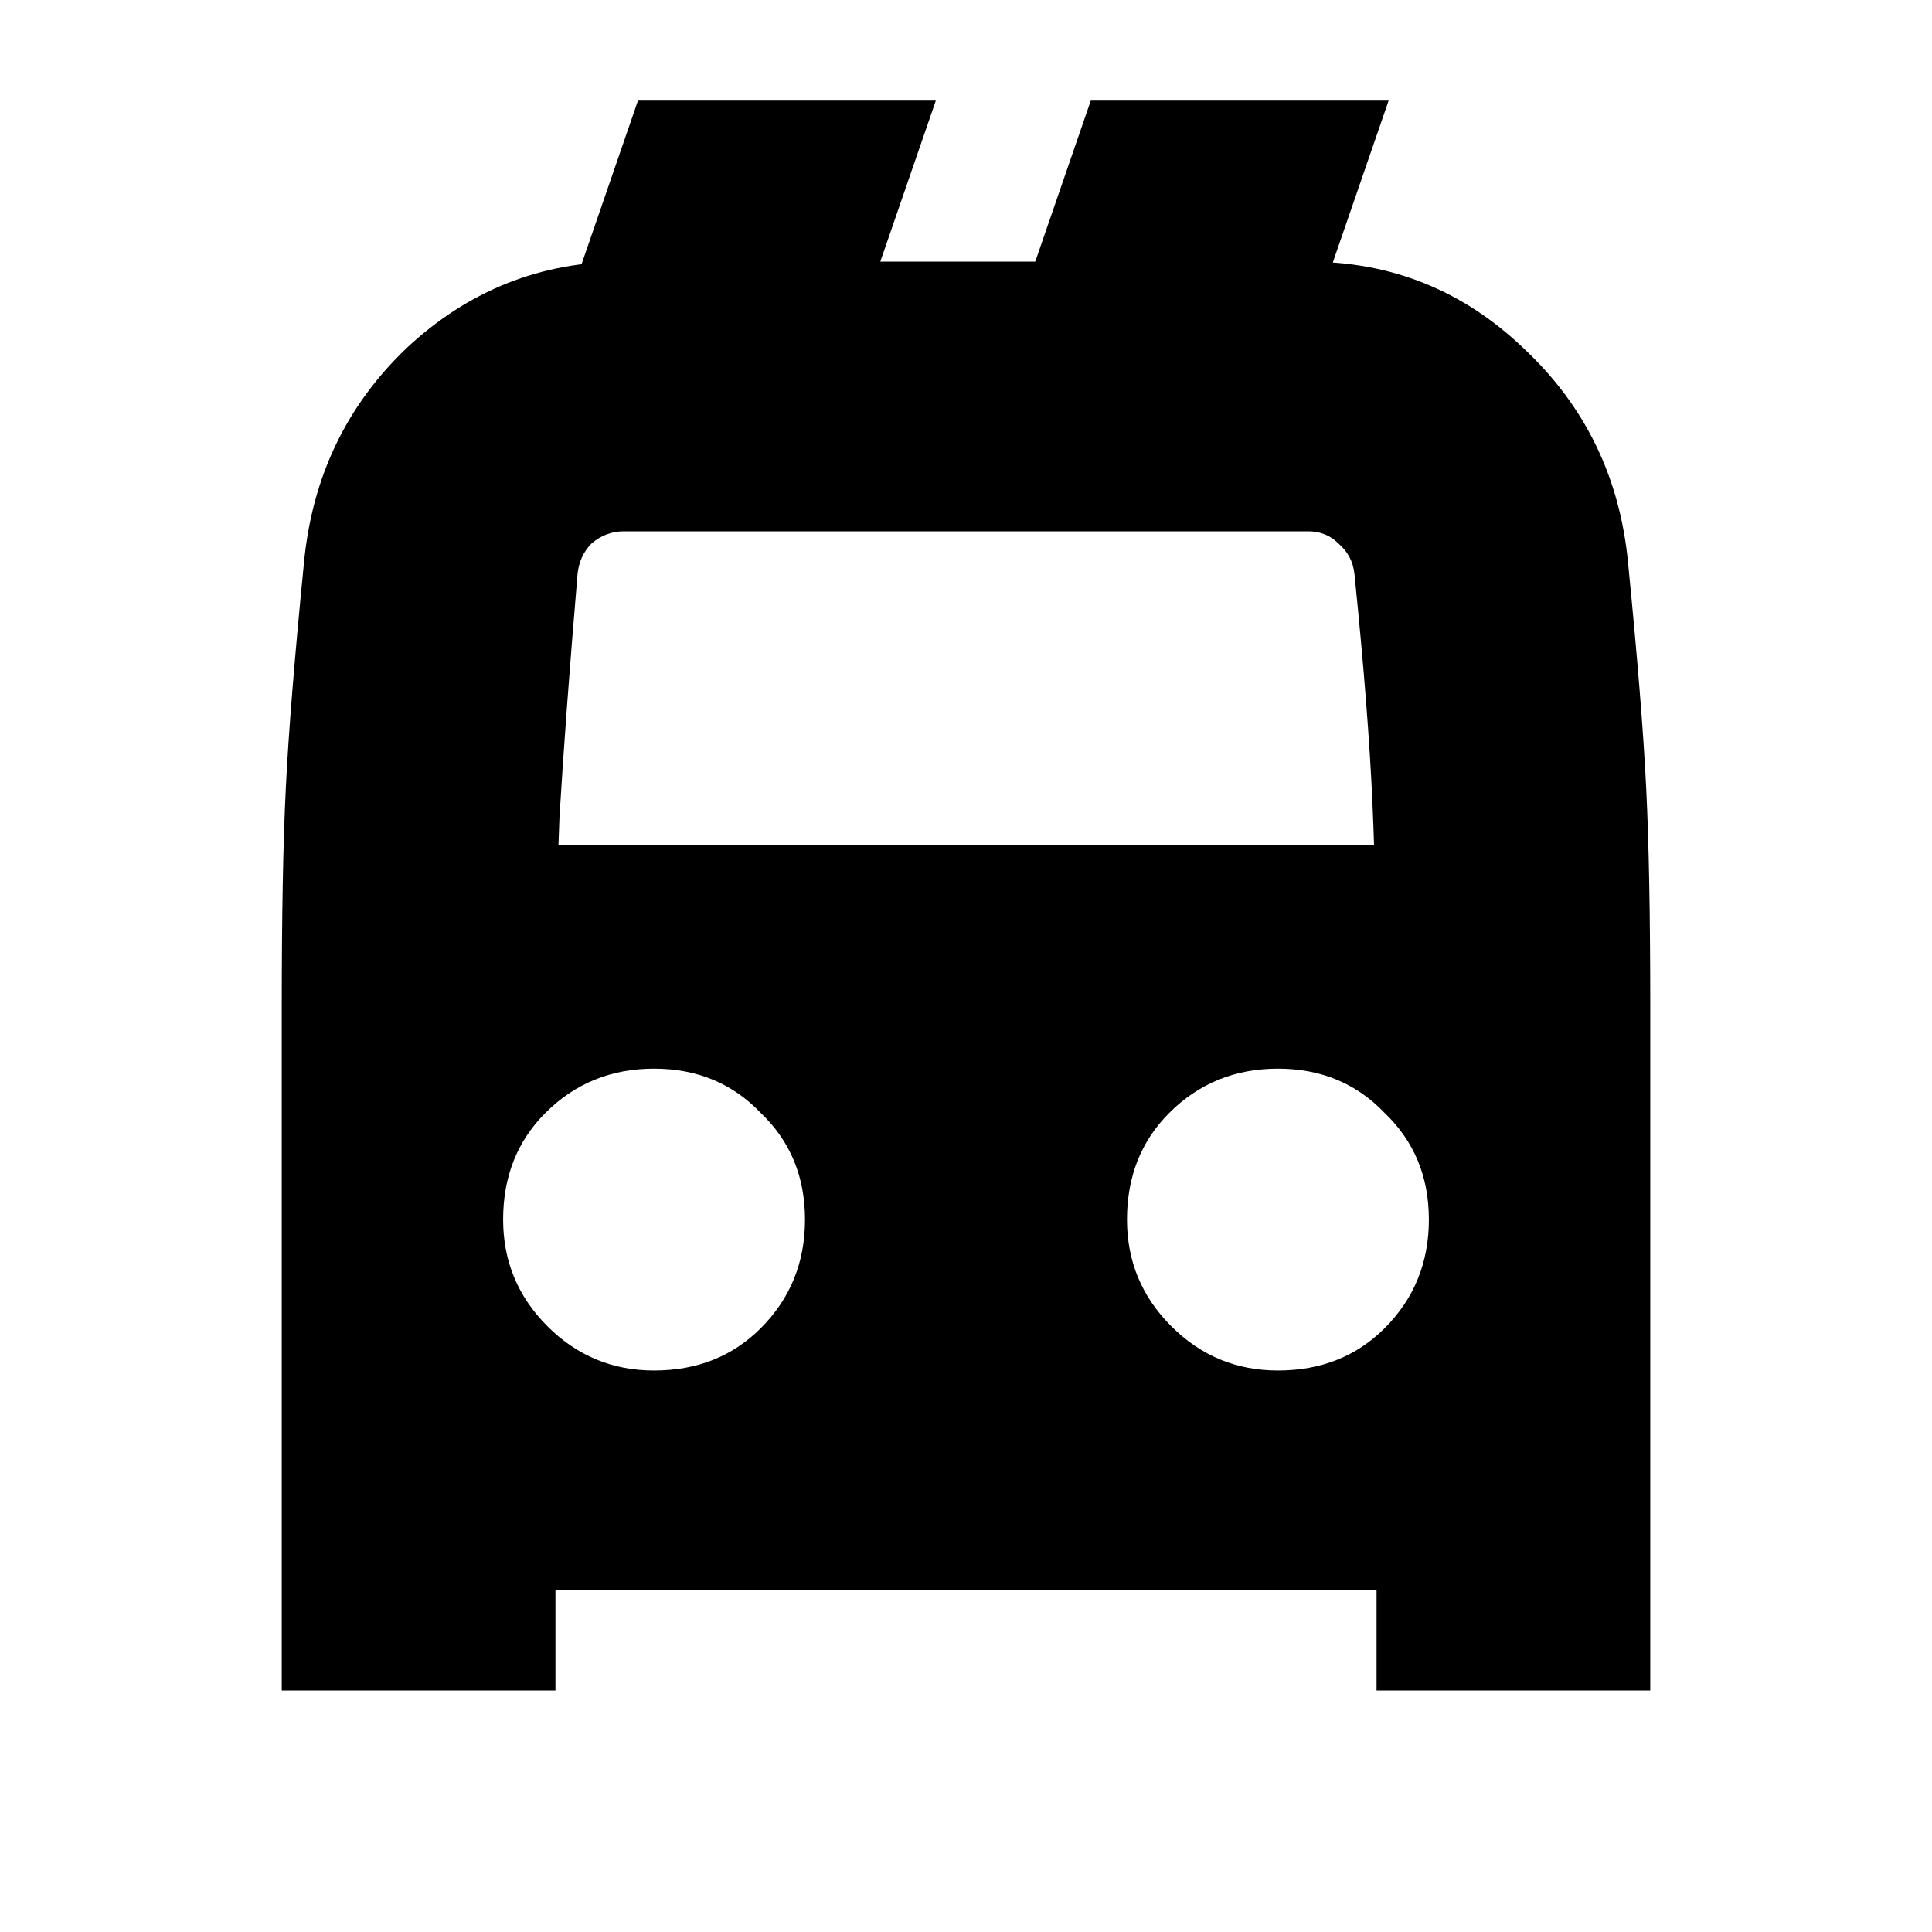
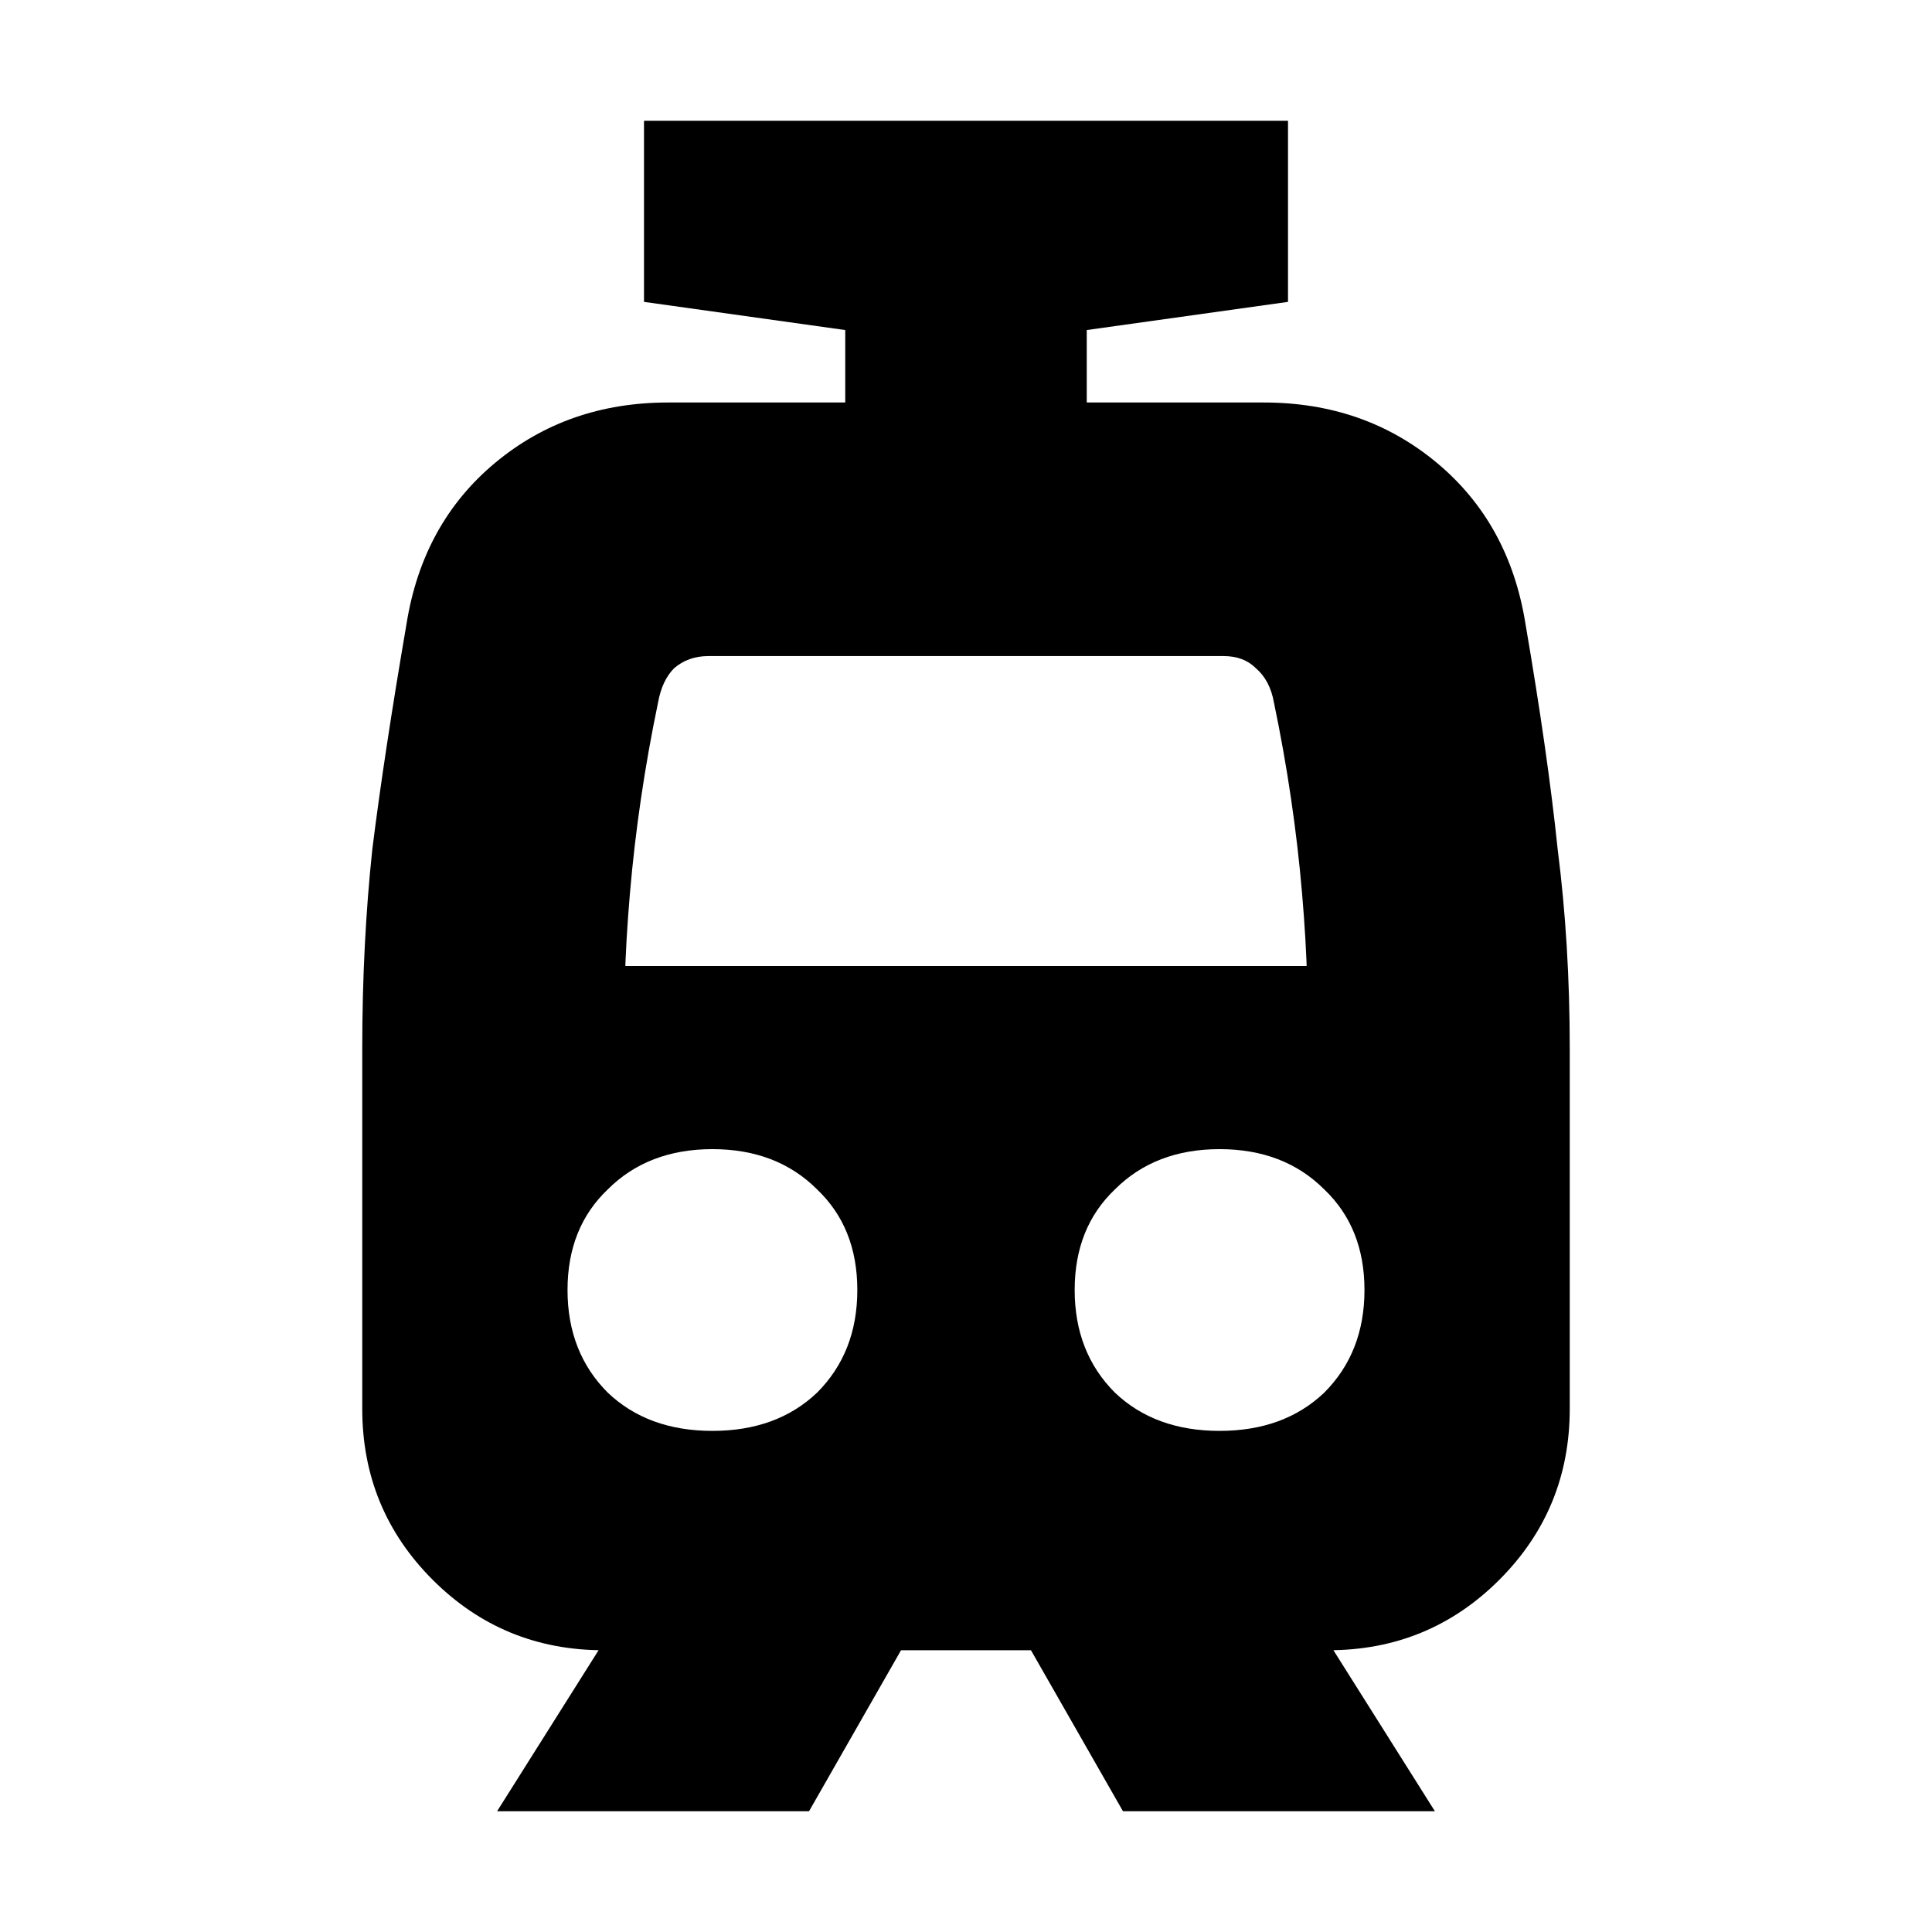
<svg xmlns="http://www.w3.org/2000/svg" width="24" height="24" viewBox="0 0 24 24" fill="none">
-   <g clip-path="url(#clip0_3196_4379)">
+   <g clip-path="url(#clip0_3256_20419)">
    <rect width="24" height="24" fill="white" />
-     <path d="M3.5 12.5C3.5 11.367 3.517 10.467 3.55 9.8C3.583 9.117 3.658 8.183 3.775 7C3.875 5.933 4.3 5.042 5.05 4.325C5.817 3.608 6.717 3.25 7.75 3.25H16.25C17.283 3.25 18.175 3.608 18.925 4.325C19.692 5.042 20.125 5.933 20.225 7C20.342 8.183 20.417 9.117 20.45 9.8C20.483 10.467 20.5 11.367 20.5 12.5V21H17.1V19.75H6.9V21H3.5V12.5ZM3.9 10.5H20.1L17.1 12.5C17.1 11.583 17.083 10.75 17.05 10C17.017 9.233 16.942 8.275 16.825 7.125C16.808 6.975 16.742 6.85 16.625 6.75C16.525 6.65 16.4 6.6 16.25 6.6H7.75C7.6 6.6 7.467 6.65 7.35 6.75C7.25 6.85 7.192 6.975 7.175 7.125C7.075 8.308 7 9.317 6.95 10.15C6.917 10.967 6.9 11.75 6.9 12.5L3.9 10.5ZM7.925 1.25H11.625L10.875 3.425H7.175L7.925 1.25ZM13.55 1.25H17.25L16.5 3.425H12.8L13.55 1.25ZM8.125 17.025C8.658 17.025 9.1 16.85 9.45 16.5C9.817 16.133 10 15.683 10 15.15C10 14.617 9.817 14.175 9.45 13.825C9.1 13.458 8.658 13.275 8.125 13.275C7.592 13.275 7.142 13.458 6.775 13.825C6.425 14.175 6.25 14.617 6.25 15.15C6.25 15.667 6.433 16.108 6.8 16.475C7.167 16.842 7.608 17.025 8.125 17.025ZM15.875 17.025C16.408 17.025 16.85 16.85 17.2 16.5C17.567 16.133 17.75 15.683 17.75 15.15C17.75 14.617 17.567 14.175 17.2 13.825C16.85 13.458 16.408 13.275 15.875 13.275C15.342 13.275 14.892 13.458 14.525 13.825C14.175 14.175 14 14.617 14 15.15C14 15.667 14.183 16.108 14.55 16.475C14.917 16.842 15.358 17.025 15.875 17.025Z" fill="black" />
+     <path d="M18.95 7.75C19.133 8.817 19.267 9.75 19.35 10.55C19.45 11.333 19.5 12.158 19.5 13.025V17.5C19.5 18.333 19.208 19.042 18.625 19.625C18.042 20.208 17.333 20.5 16.5 20.5H15.475L15.95 19.525L17.825 22.5H13.95L12.25 19.525L14.425 20.5H9.575L11.75 19.525L10.05 22.5H6.175L8.05 19.525L8.525 20.5H7.5C6.667 20.5 5.958 20.208 5.375 19.625C4.792 19.042 4.5 18.333 4.5 17.5V13.025C4.5 12.158 4.542 11.333 4.625 10.55C4.725 9.75 4.867 8.817 5.05 7.75C5.183 6.917 5.55 6.25 6.15 5.75C6.75 5.25 7.467 5 8.3 5H15.7C16.533 5 17.25 5.25 17.85 5.75C18.45 6.25 18.817 6.917 18.95 7.75ZM16.225 13.05C16.258 12.533 16.242 11.883 16.175 11.1C16.108 10.317 15.992 9.525 15.825 8.725C15.792 8.542 15.717 8.4 15.6 8.3C15.5 8.2 15.367 8.15 15.2 8.15H8.8C8.633 8.15 8.492 8.2 8.375 8.3C8.275 8.4 8.208 8.542 8.175 8.725C8.008 9.525 7.892 10.317 7.825 11.1C7.758 11.883 7.742 12.533 7.775 13.05L6.625 12H17.375L16.225 13.05ZM8.85 17.775C9.383 17.775 9.817 17.617 10.15 17.3C10.483 16.967 10.65 16.542 10.65 16.025C10.65 15.508 10.483 15.092 10.15 14.775C9.817 14.442 9.383 14.275 8.85 14.275C8.317 14.275 7.883 14.442 7.55 14.775C7.217 15.092 7.05 15.508 7.05 16.025C7.05 16.542 7.217 16.967 7.55 17.3C7.883 17.617 8.317 17.775 8.85 17.775ZM15.15 17.775C15.683 17.775 16.117 17.617 16.45 17.3C16.783 16.967 16.95 16.542 16.95 16.025C16.95 15.508 16.783 15.092 16.45 14.775C16.117 14.442 15.683 14.275 15.15 14.275C14.617 14.275 14.183 14.442 13.85 14.775C13.517 15.092 13.35 15.508 13.35 16.025C13.35 16.542 13.517 16.967 13.85 17.3C14.183 17.617 14.617 17.775 15.15 17.775ZM10.5 4.1L8 3.75V1.5H16V3.75L13.5 4.1V5.25H10.5V4.1Z" fill="black" />
  </g>
  <defs>
-     <clipPath id="clip0_3196_4379">
+     <clipPath id="clip0_3256_20419">
      <rect width="24" height="24" fill="white" />
    </clipPath>
  </defs>
</svg>
